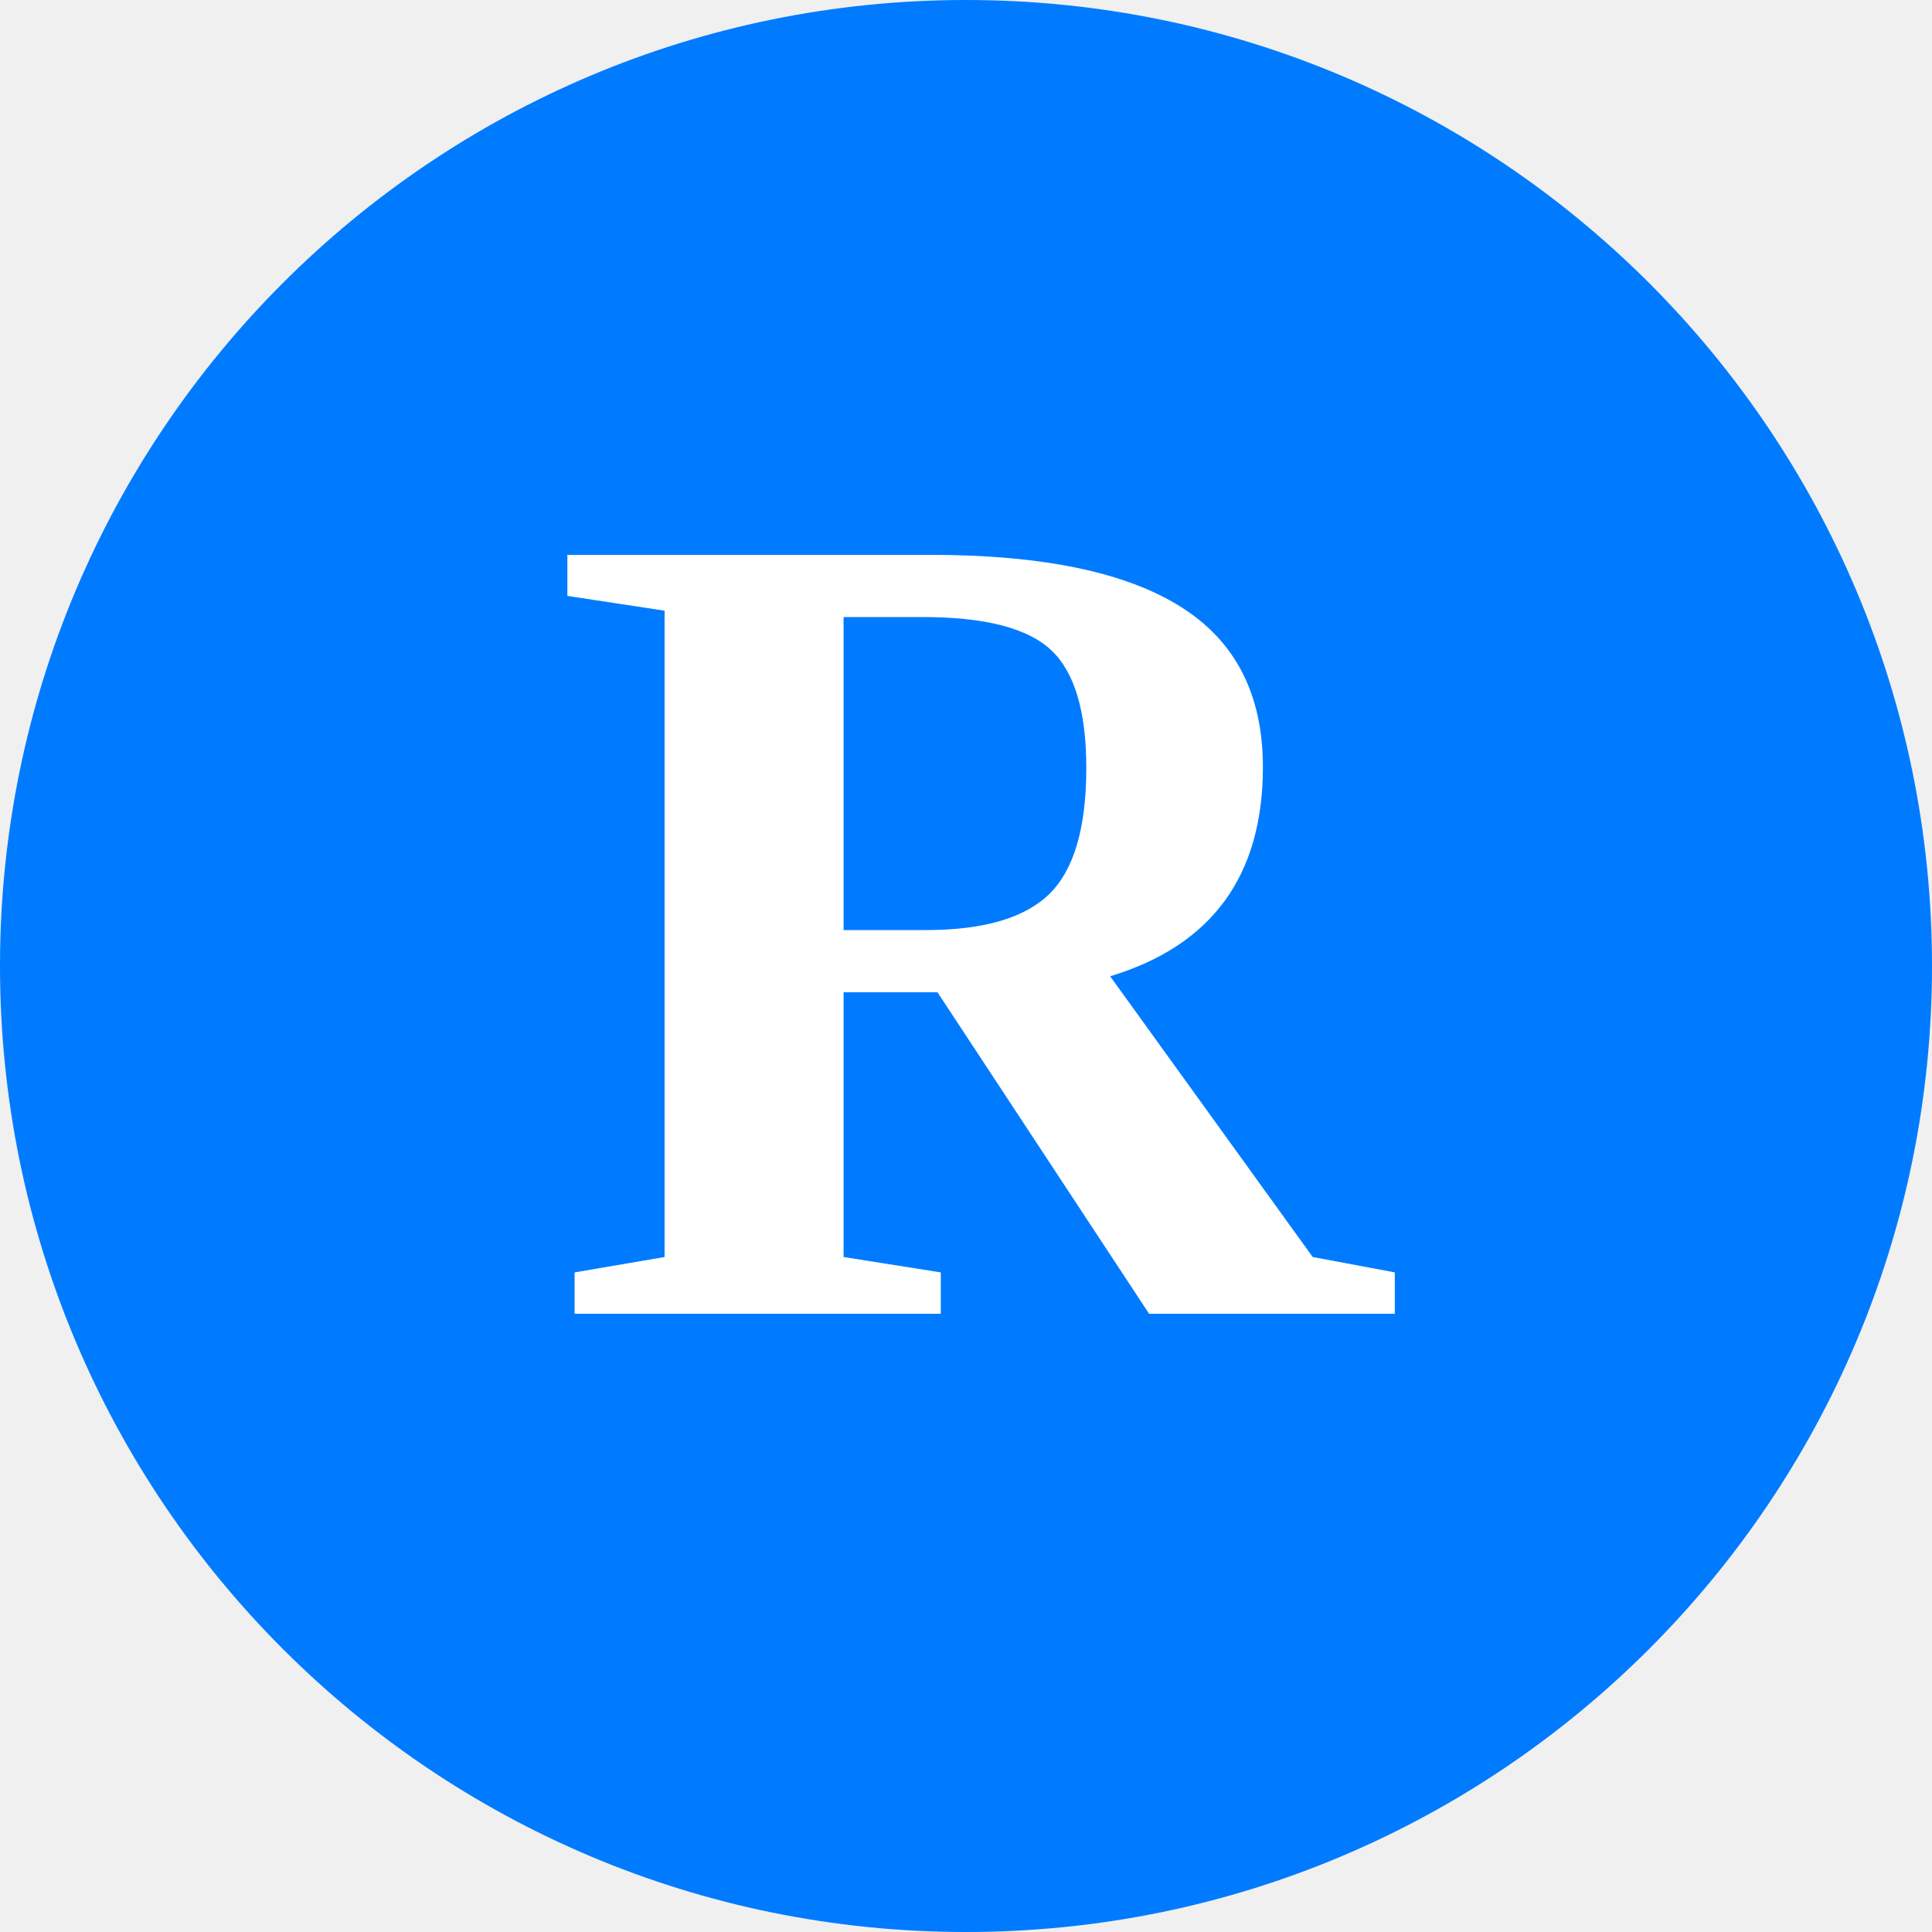
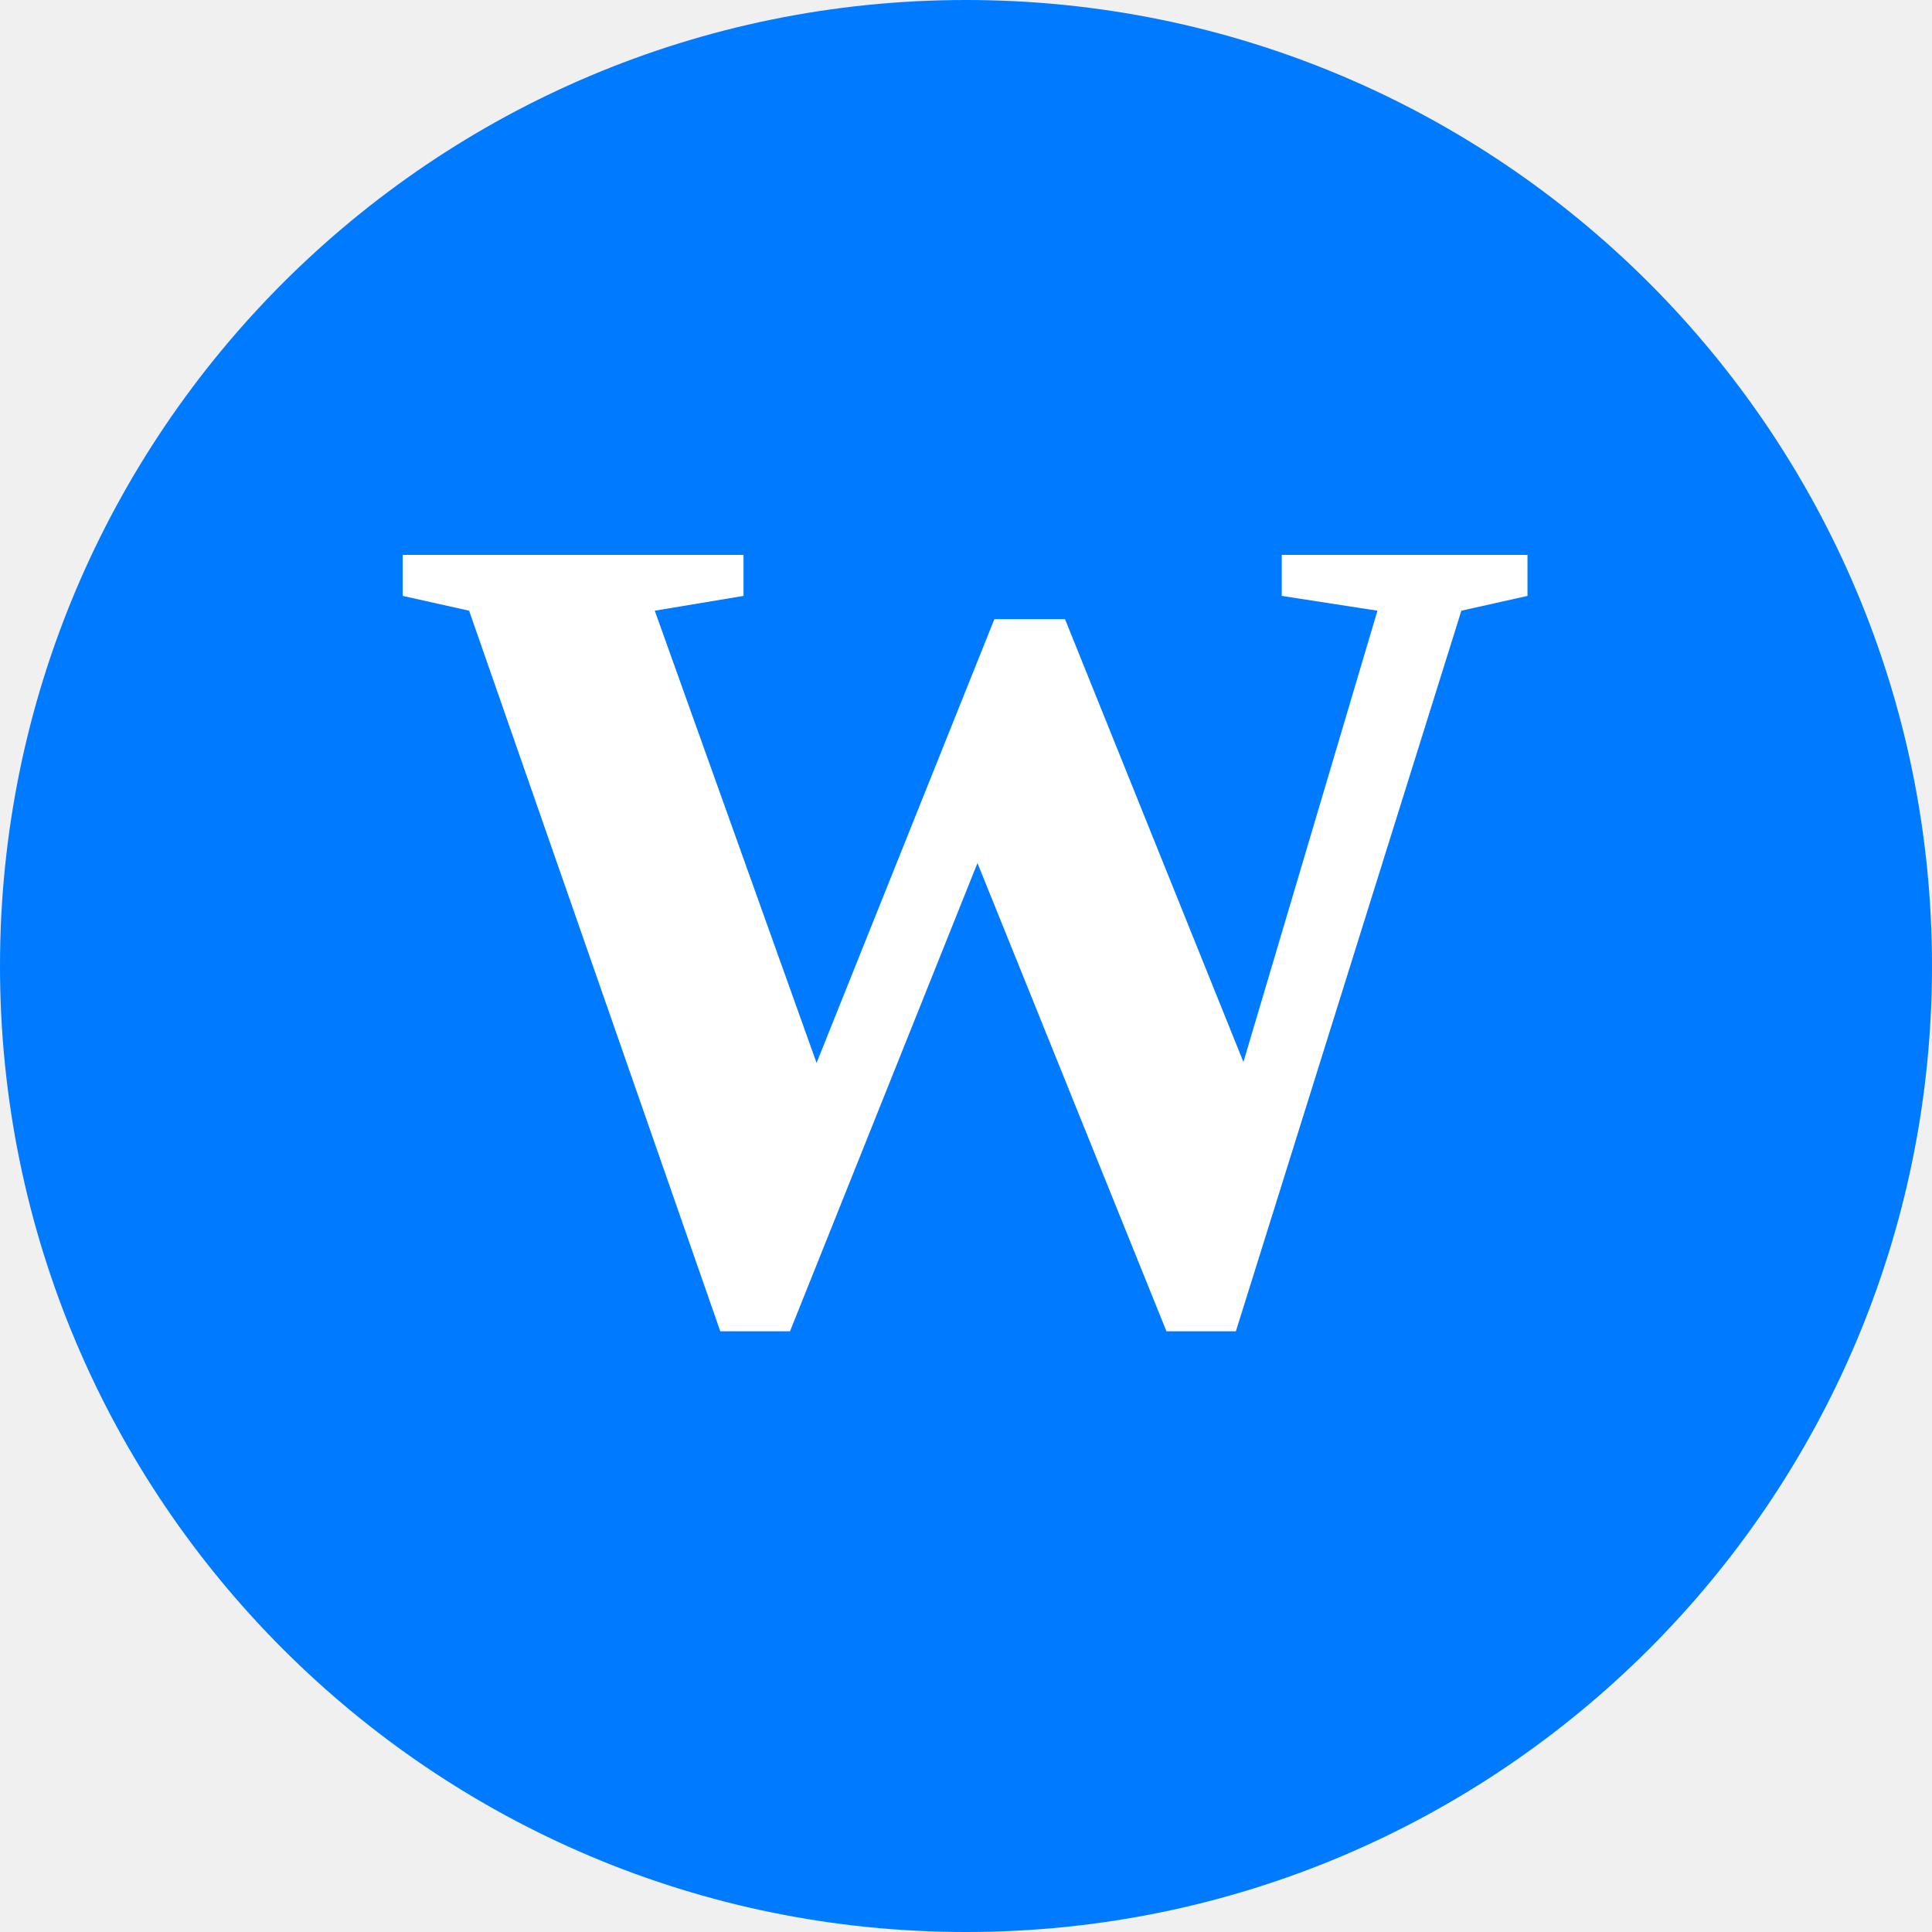
<svg xmlns="http://www.w3.org/2000/svg" viewBox="0 0 100 100">
  <circle cx="50" cy="50" r="50" fill="#007bff" />
-   <text x="50" y="50" font-size="60" font-weight="bold" fill="white" text-anchor="middle" dy=".3em">R</text>
+   <text x="50" y="50" font-size="60" font-weight="bold" fill="white" text-anchor="middle" dy=".3em">W</text>
</svg>
